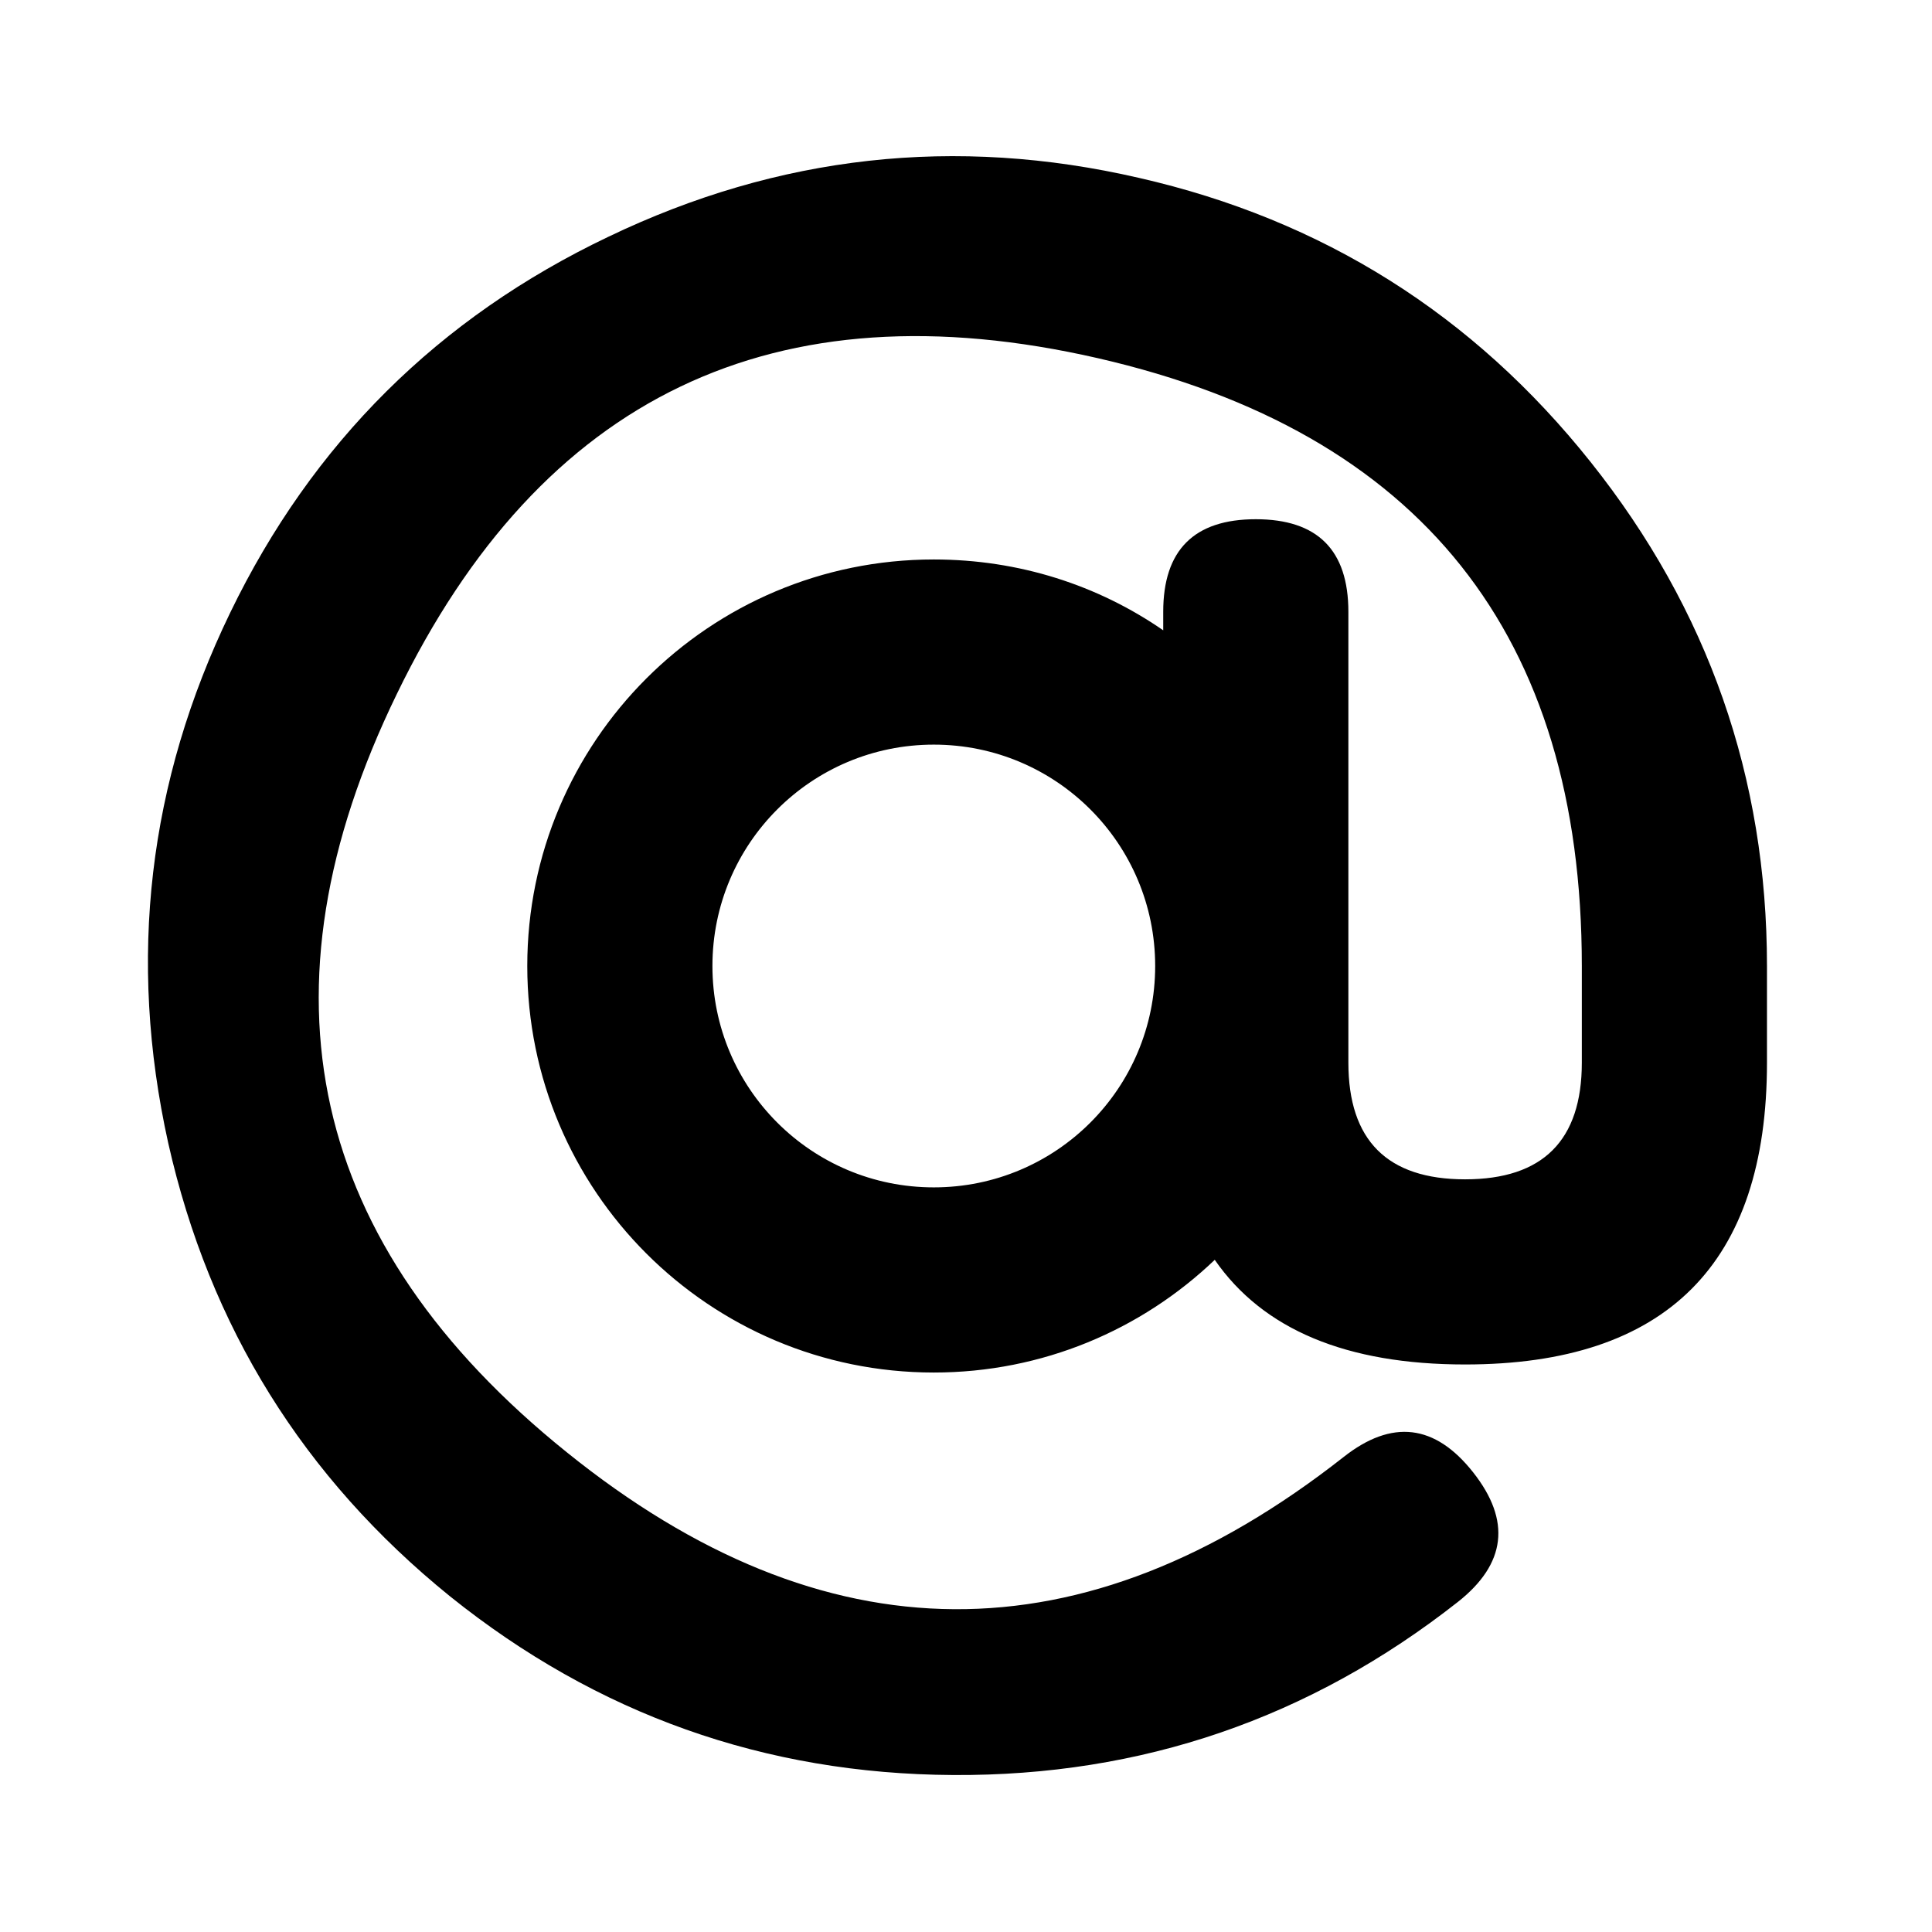
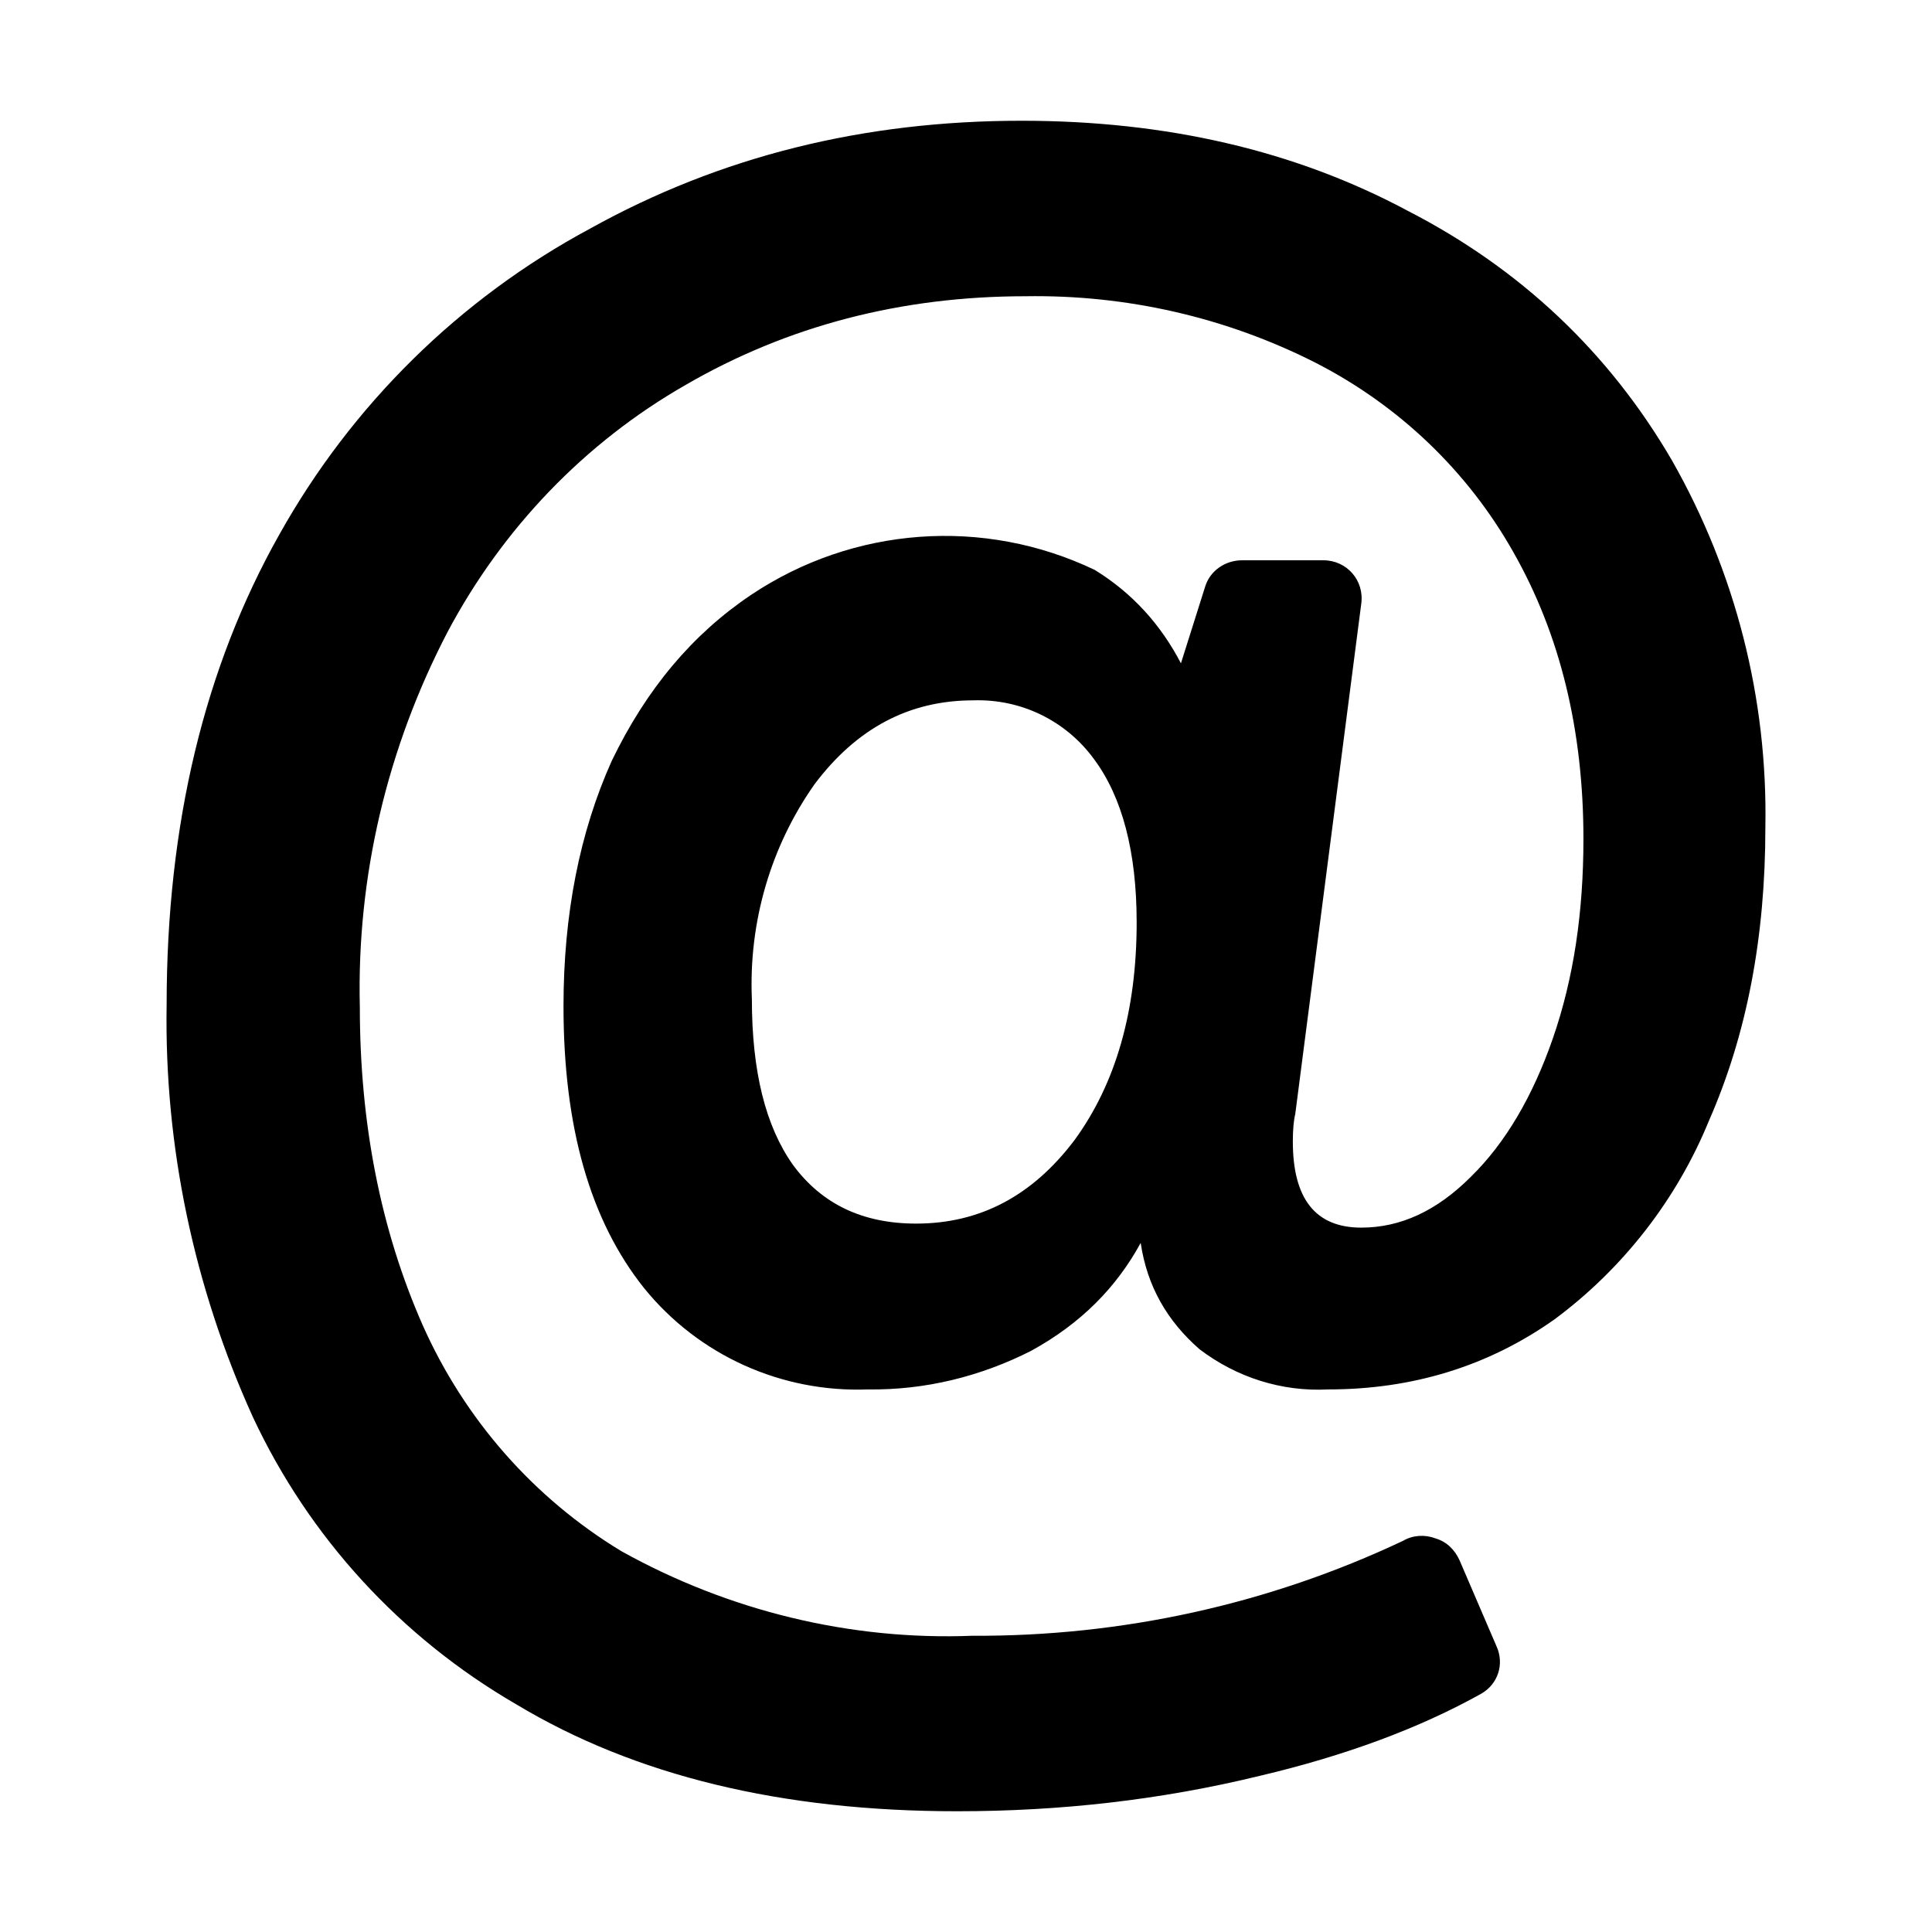
<svg xmlns="http://www.w3.org/2000/svg" viewBox="0 0 24 24" fill="currentColor">
-   <path fill-rule="evenodd" d="M6.55 12C6.55 9.21 8.81 6.95 11.6 6.95C12.66 6.95 13.64 7.27 14.45 7.83L14.45 7.6Q14.45 6.45 15.6 6.45Q16.75 6.45 16.75 7.6L16.75 13.2Q16.75 14.65 18.2 14.65Q19.65 14.65 19.65 13.2L19.65 12Q19.65 5.83 13.64 4.45Q7.62 3.07 4.93 8.62Q2.23 14.17 7.04 18.04Q11.84 21.91 16.69 18.1Q17.59 17.39 18.3 18.29Q19.01 19.19 18.11 19.9Q15.35 22.07 11.84 22.05Q8.33 22.03 5.59 19.83Q2.86 17.62 2.09 14.2Q1.33 10.77 2.86 7.61Q4.39 4.45 7.56 2.94Q10.73 1.42 14.15 2.21Q17.57 2.99 19.76 5.74Q21.95 8.49 21.95 12L21.95 13.2Q21.95 16.95 18.2 16.95Q15.99 16.95 15.09 15.65C14.18 16.52 12.95 17.05 11.6 17.05C8.81 17.05 6.55 14.79 6.55 12ZM8.85 12C8.85 13.52 10.08 14.75 11.6 14.75C13.12 14.75 14.35 13.52 14.35 12C14.35 10.48 13.12 9.25 11.6 9.25C10.08 9.25 8.85 10.48 8.85 12Z" />
+   <path fill-rule="evenodd" d="M16.44 6.96C16.73 6.96 16.95 7.21 16.91 7.5L16.09 13.84C16.07 13.92 16.06 14.04 16.06 14.18C16.06 14.89 16.34 15.25 16.91 15.25C17.4 15.25 17.85 15.04 18.27 14.62C18.7 14.2 19.04 13.62 19.29 12.9C19.55 12.15 19.67 11.33 19.67 10.42C19.67 9.07 19.38 7.88 18.8 6.86C18.23 5.85 17.38 5.04 16.35 4.51C15.23 3.94 13.99 3.66 12.74 3.68C11.19 3.68 9.78 4.05 8.52 4.78C7.26 5.5 6.24 6.57 5.56 7.85C4.81 9.29 4.43 10.89 4.47 12.51C4.47 13.96 4.73 15.28 5.25 16.46C5.77 17.63 6.63 18.61 7.72 19.27C9.05 20.01 10.56 20.38 12.08 20.32C13.93 20.33 15.76 19.93 17.43 19.14C17.55 19.07 17.7 19.06 17.83 19.11C17.97 19.15 18.07 19.25 18.13 19.38L18.59 20.45C18.69 20.67 18.61 20.92 18.4 21.04C17.63 21.47 16.71 21.81 15.65 22.06C14.42 22.36 13.17 22.5 11.89 22.5C9.71 22.5 7.89 22.06 6.41 21.17C4.98 20.34 3.84 19.1 3.14 17.6C2.41 15.99 2.04 14.24 2.07 12.48C2.07 10.24 2.54 8.29 3.47 6.64C4.37 5.03 5.71 3.71 7.33 2.84C8.95 1.94 10.73 1.5 12.69 1.5C14.49 1.5 16.09 1.87 17.49 2.62C18.89 3.34 19.99 4.38 20.77 5.72C21.56 7.11 21.96 8.68 21.93 10.28C21.93 11.64 21.7 12.85 21.23 13.92C20.83 14.9 20.16 15.76 19.31 16.39C18.49 16.97 17.55 17.26 16.5 17.26C15.92 17.29 15.36 17.11 14.9 16.76C14.5 16.41 14.25 15.98 14.17 15.44C13.87 15.99 13.43 16.44 12.81 16.78C12.18 17.1 11.49 17.27 10.78 17.26C9.71 17.3 8.68 16.84 8 16C7.33 15.16 7 14 7 12.5C7 11.36 7.2 10.34 7.6 9.45C8.03 8.56 8.6 7.88 9.33 7.39C10.6 6.54 12.22 6.42 13.6 7.08C14.07 7.37 14.42 7.76 14.67 8.24L14.97 7.29C15.03 7.09 15.22 6.96 15.43 6.96ZM11.38 15.2C12.18 15.2 12.83 14.85 13.35 14.16C13.86 13.46 14.12 12.56 14.12 11.46C14.12 10.58 13.94 9.9 13.59 9.43C13.24 8.95 12.68 8.68 12.09 8.7C11.29 8.7 10.64 9.05 10.12 9.74C9.57 10.52 9.3 11.46 9.34 12.41C9.34 13.31 9.51 13.99 9.85 14.47C10.21 14.96 10.72 15.2 11.38 15.2Z" />
</svg>
